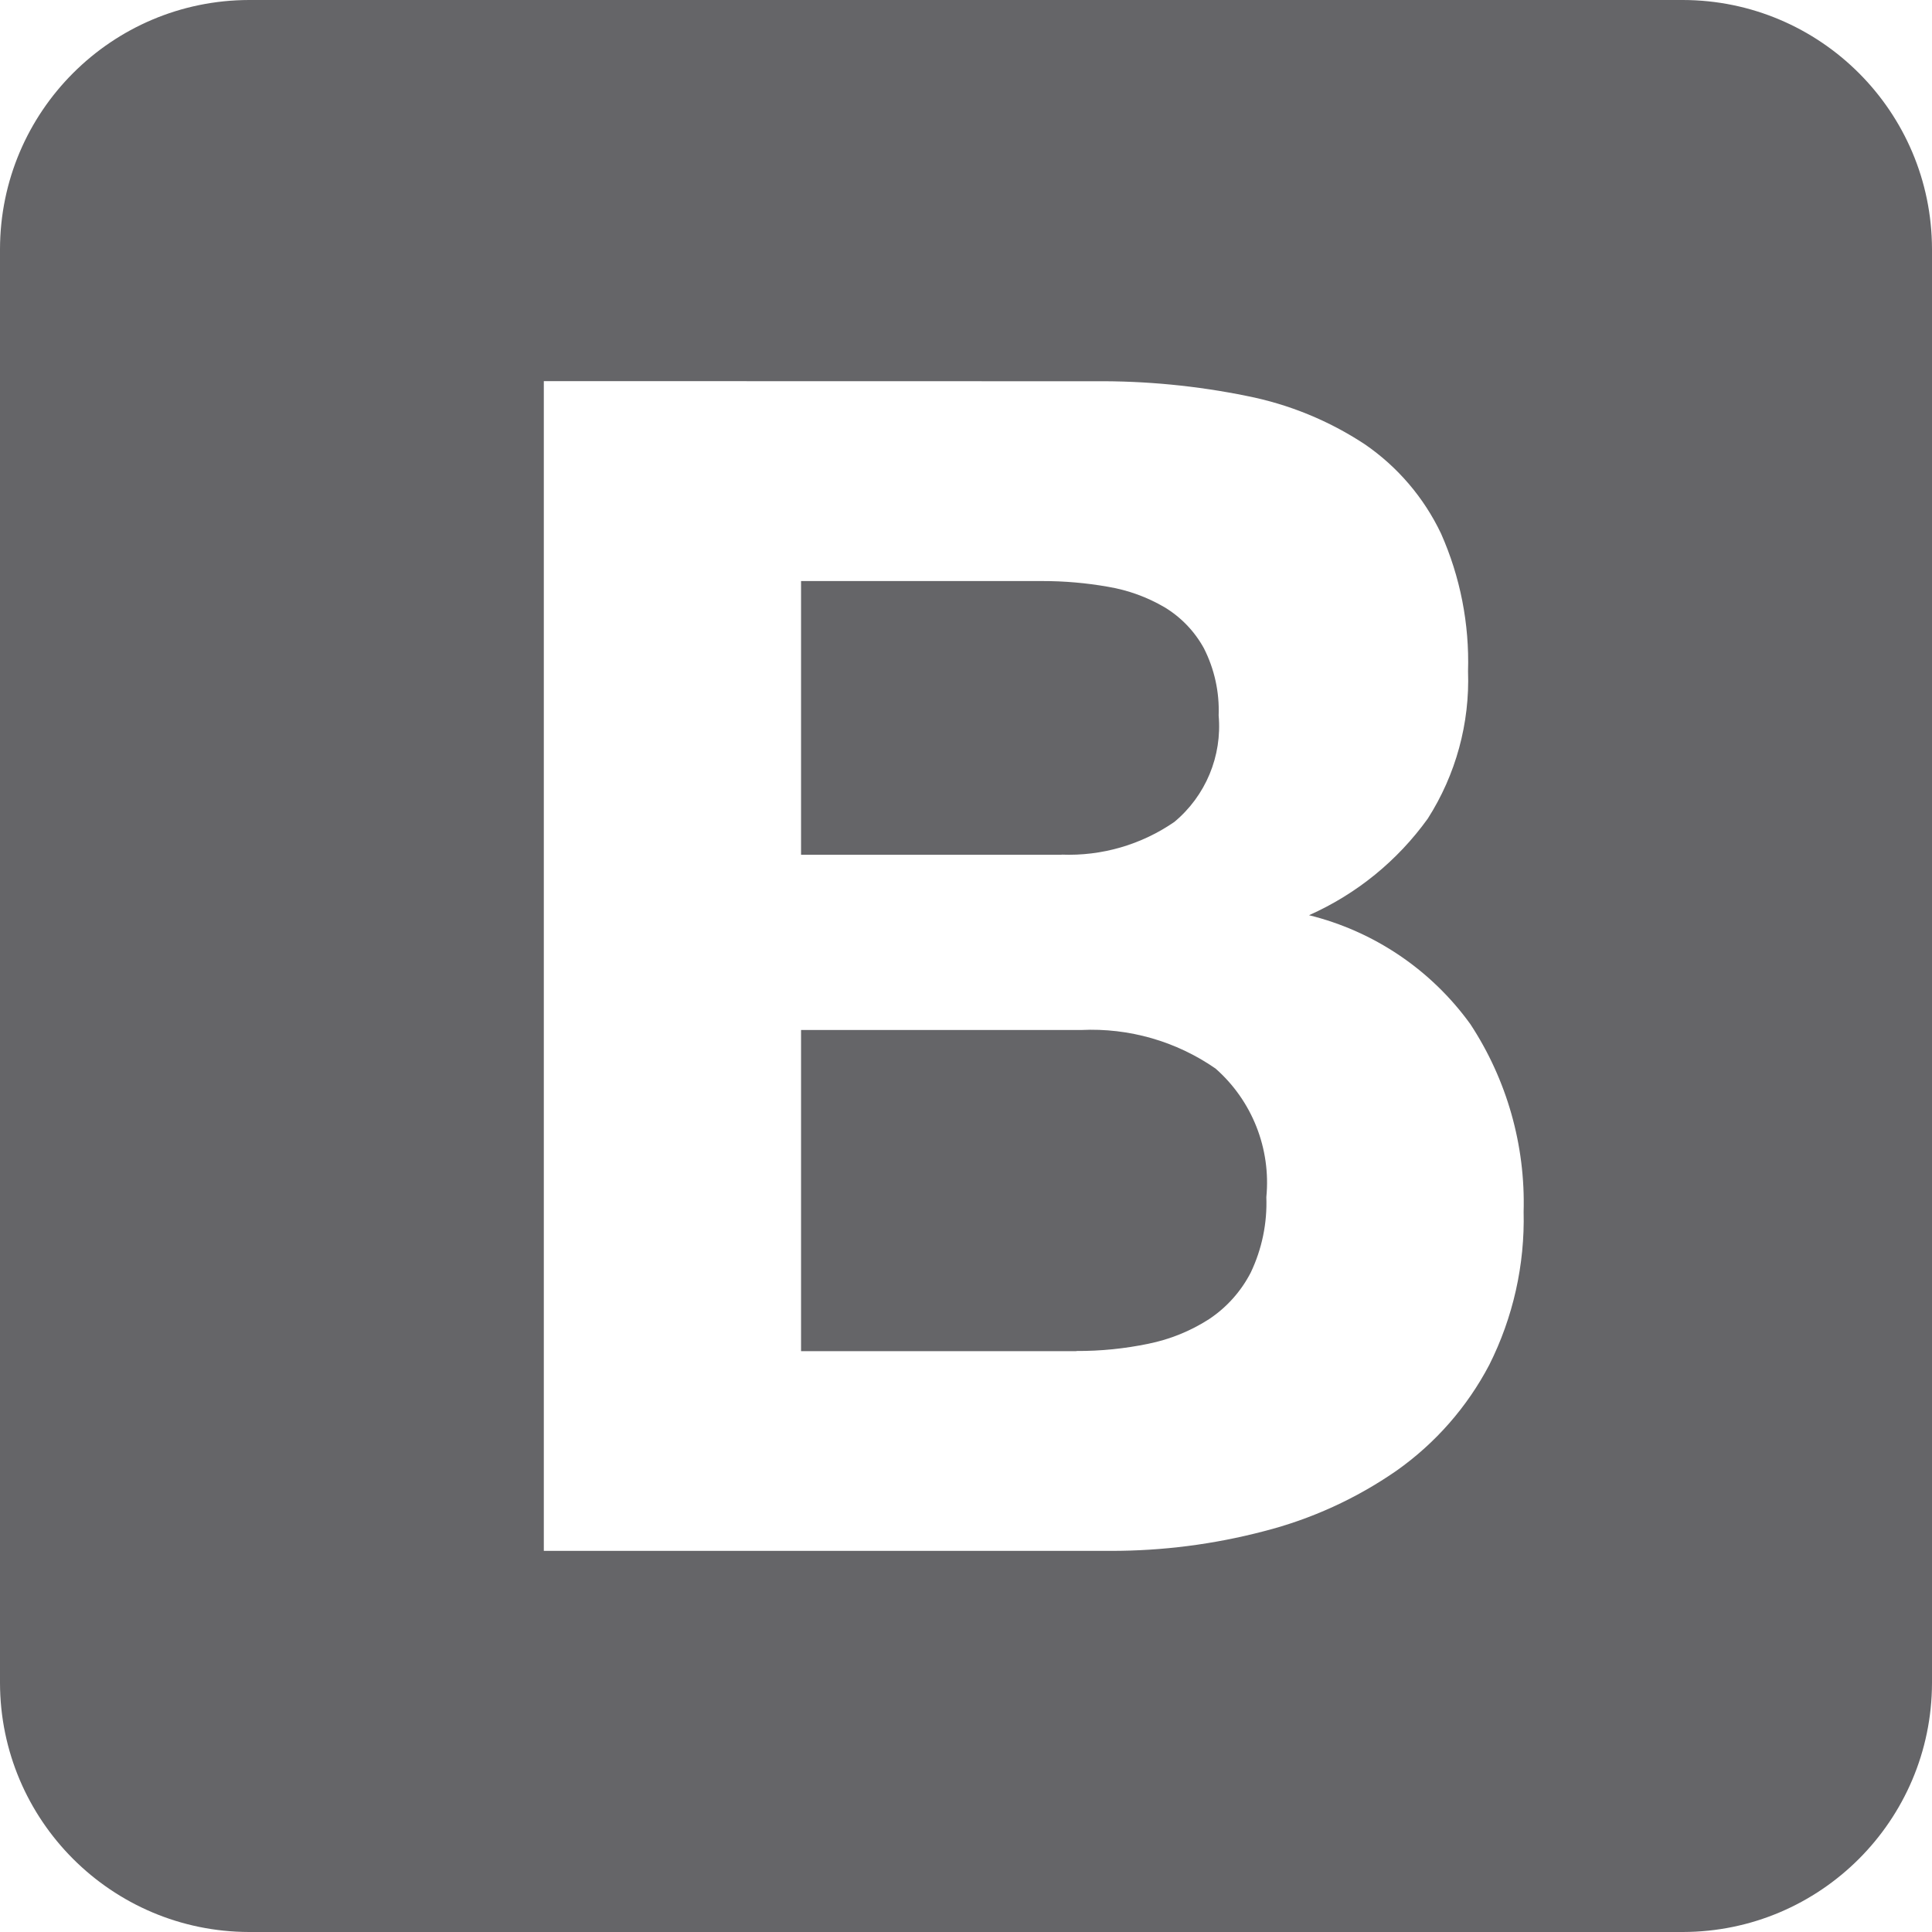
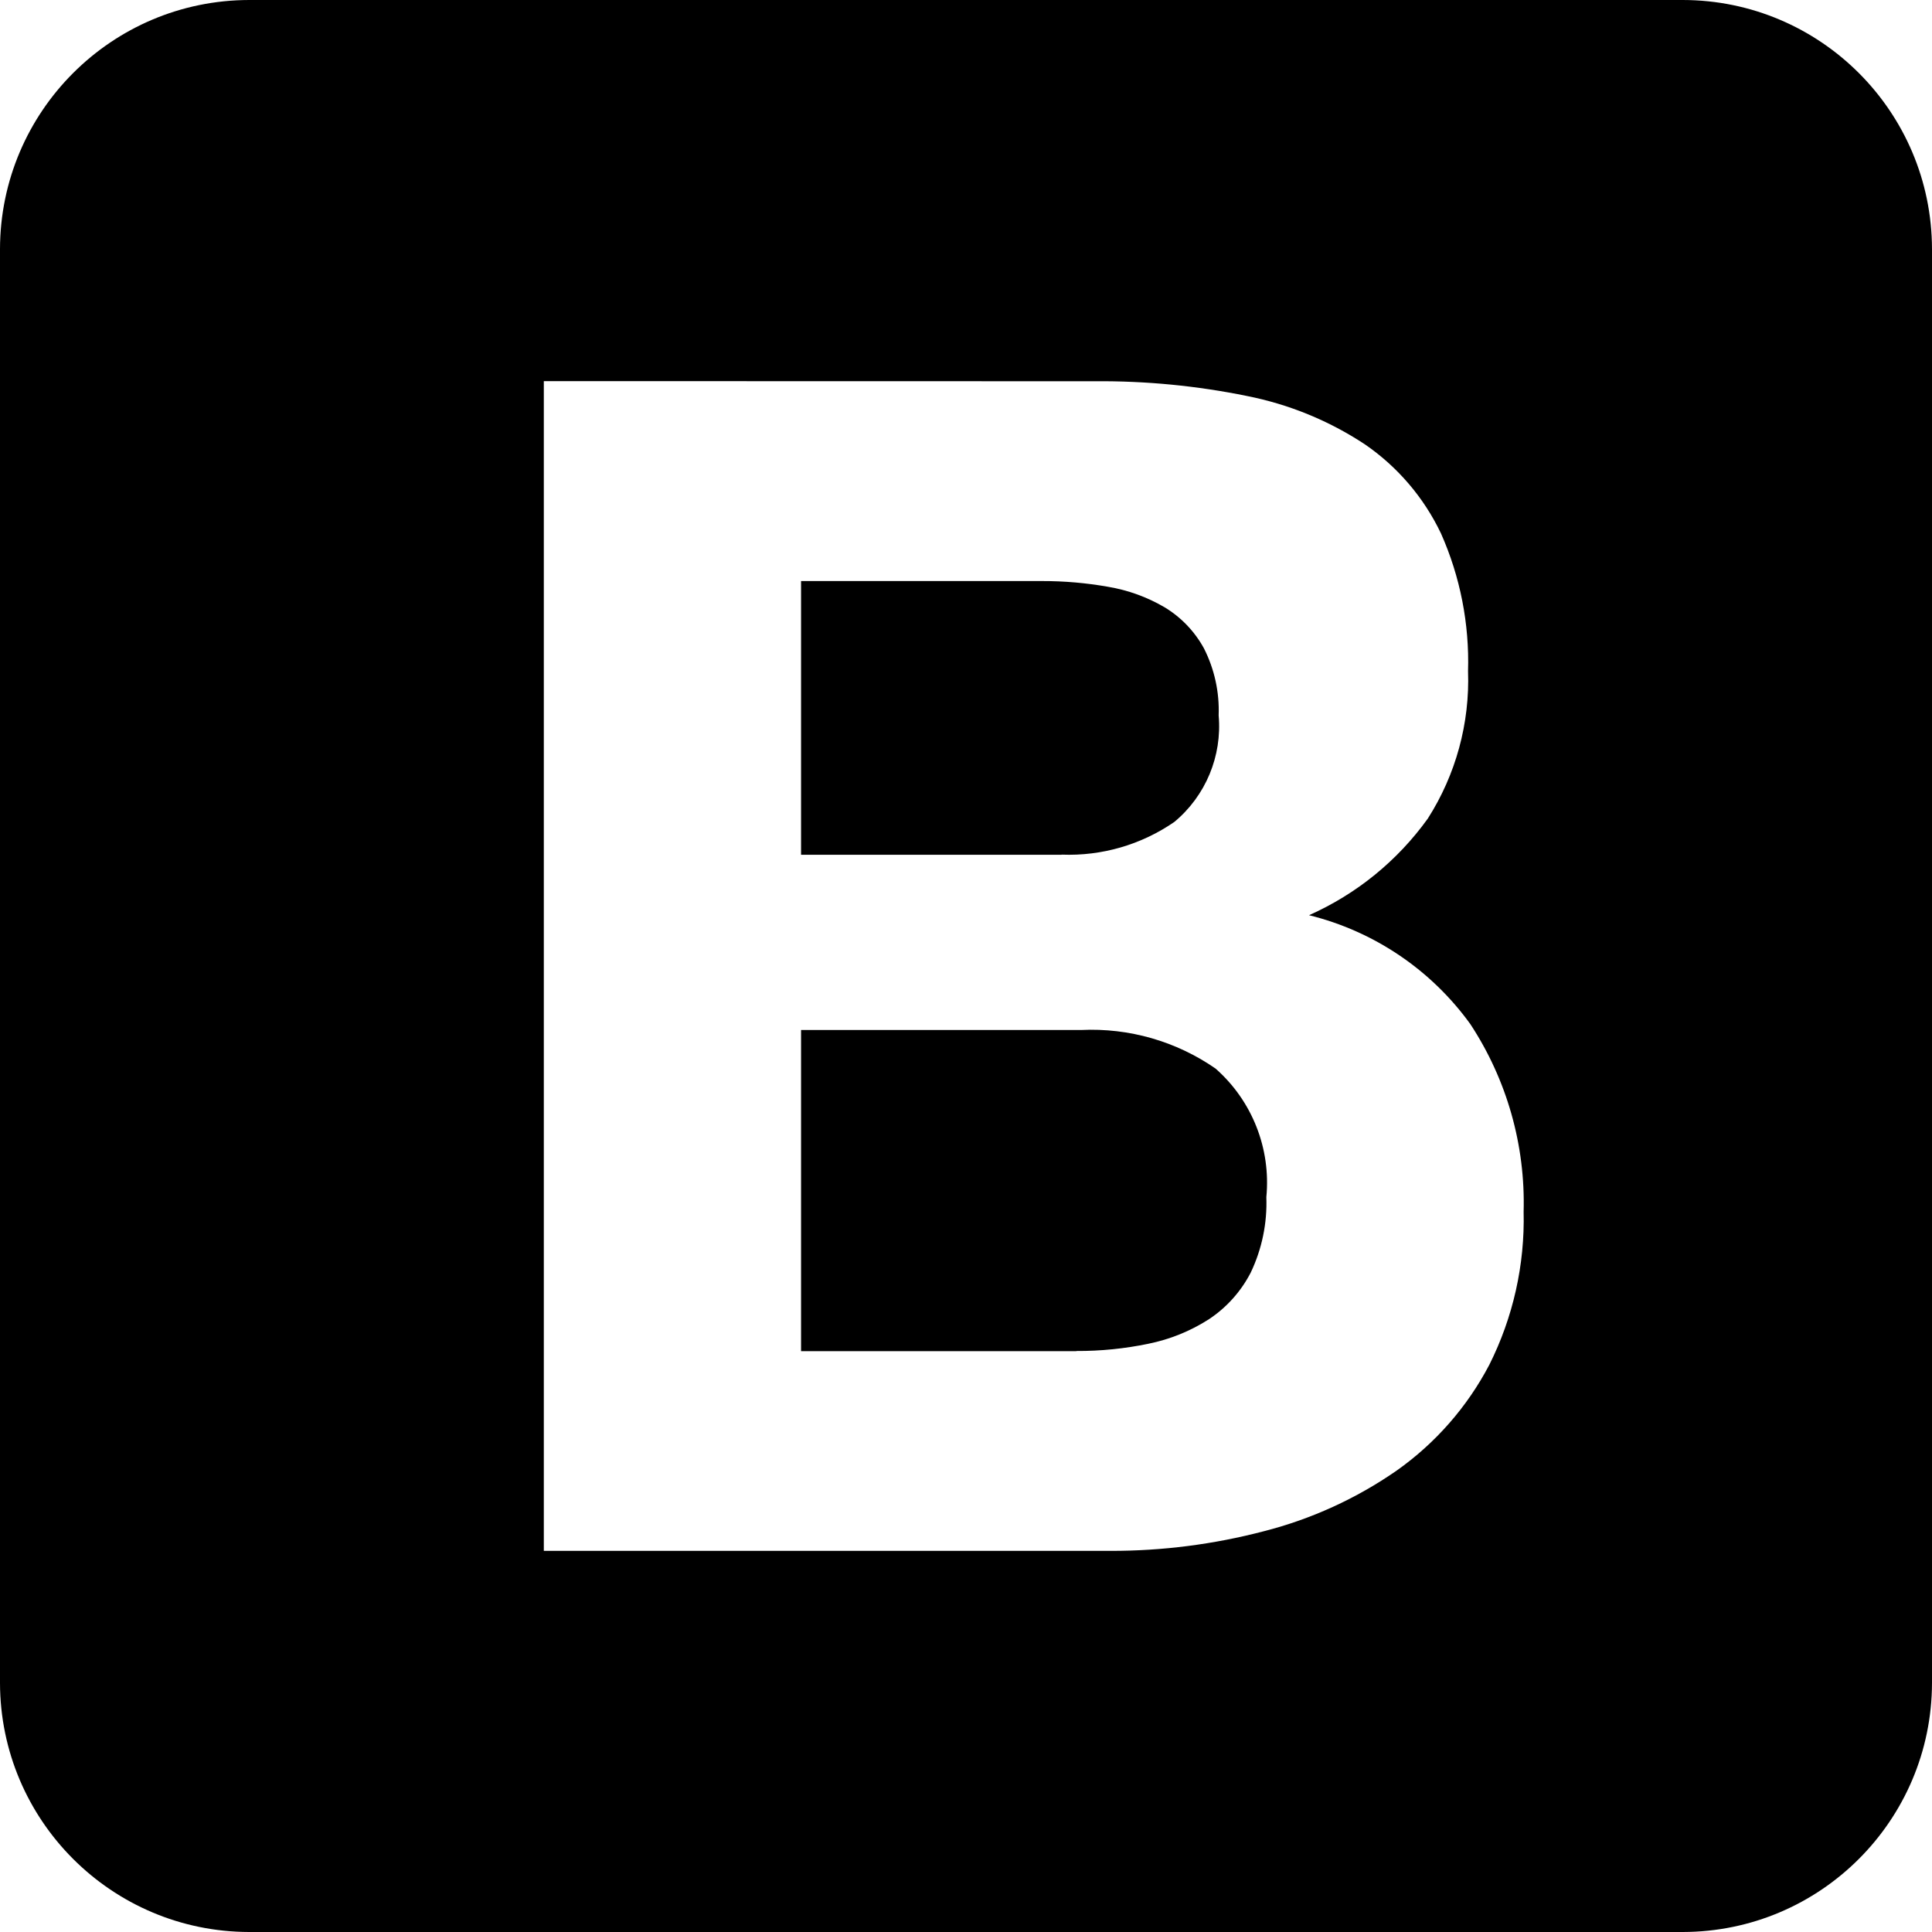
<svg xmlns="http://www.w3.org/2000/svg" width="48" height="48" viewBox="0 0 48 48">
-   <path id="logo_bootstrap" class="tech__zone--svg" d="M-4468.189-1190h-35.622a6.2,6.2,0,0,1-6.189-6.189v-35.622a6.2,6.2,0,0,1,6.19-6.189h35.621a6.2,6.2,0,0,1,6.189,6.189v35.622A6.2,6.2,0,0,1-4468.189-1190Zm-28.3-38.531v29.062h14.084a14.917,14.917,0,0,0,3.805-.488,10.215,10.215,0,0,0,3.3-1.507,7.458,7.458,0,0,0,2.3-2.625,8.044,8.044,0,0,0,.854-3.806,8.08,8.08,0,0,0-1.323-4.66,7.016,7.016,0,0,0-4.009-2.707,7.265,7.265,0,0,0,2.951-2.4,6.388,6.388,0,0,0,1-3.663,7.843,7.843,0,0,0-.671-3.419,5.614,5.614,0,0,0-1.894-2.218,8.207,8.207,0,0,0-2.929-1.2,18.175,18.175,0,0,0-3.786-.366Zm13.228,24.1h-6.837v-7.979h6.96a5.406,5.406,0,0,1,3.338.958,3.772,3.772,0,0,1,1.262,3.194,4.015,4.015,0,0,1-.387,1.873,3.086,3.086,0,0,1-1.038,1.16,4.4,4.4,0,0,1-1.505.61A8.572,8.572,0,0,1-4483.258-1204.435Zm-.365-12.333h-6.472v-6.8h5.983a9.335,9.335,0,0,1,1.648.143,4.129,4.129,0,0,1,1.4.508,2.715,2.715,0,0,1,.977,1.018,3.4,3.4,0,0,1,.367,1.67,3.087,3.087,0,0,1-1.1,2.645A4.61,4.61,0,0,1-4483.623-1216.767Z" transform="translate(4510 1238)" fill="#656568" />
+   <path id="logo_bootstrap" class="tech__zone--svg" d="M-4468.189-1190h-35.622a6.2,6.2,0,0,1-6.189-6.189v-35.622a6.2,6.2,0,0,1,6.19-6.189h35.621a6.2,6.2,0,0,1,6.189,6.189v35.622A6.2,6.2,0,0,1-4468.189-1190Zm-28.3-38.531v29.062h14.084a14.917,14.917,0,0,0,3.805-.488,10.215,10.215,0,0,0,3.3-1.507,7.458,7.458,0,0,0,2.3-2.625,8.044,8.044,0,0,0,.854-3.806,8.08,8.08,0,0,0-1.323-4.66,7.016,7.016,0,0,0-4.009-2.707,7.265,7.265,0,0,0,2.951-2.4,6.388,6.388,0,0,0,1-3.663,7.843,7.843,0,0,0-.671-3.419,5.614,5.614,0,0,0-1.894-2.218,8.207,8.207,0,0,0-2.929-1.2,18.175,18.175,0,0,0-3.786-.366Zm13.228,24.1h-6.837v-7.979h6.96a5.406,5.406,0,0,1,3.338.958,3.772,3.772,0,0,1,1.262,3.194,4.015,4.015,0,0,1-.387,1.873,3.086,3.086,0,0,1-1.038,1.16,4.4,4.4,0,0,1-1.505.61A8.572,8.572,0,0,1-4483.258-1204.435Zm-.365-12.333h-6.472v-6.8h5.983a9.335,9.335,0,0,1,1.648.143,4.129,4.129,0,0,1,1.4.508,2.715,2.715,0,0,1,.977,1.018,3.4,3.4,0,0,1,.367,1.67,3.087,3.087,0,0,1-1.1,2.645A4.61,4.61,0,0,1-4483.623-1216.767Z" transform="translate(4510 1238)" />
</svg>
